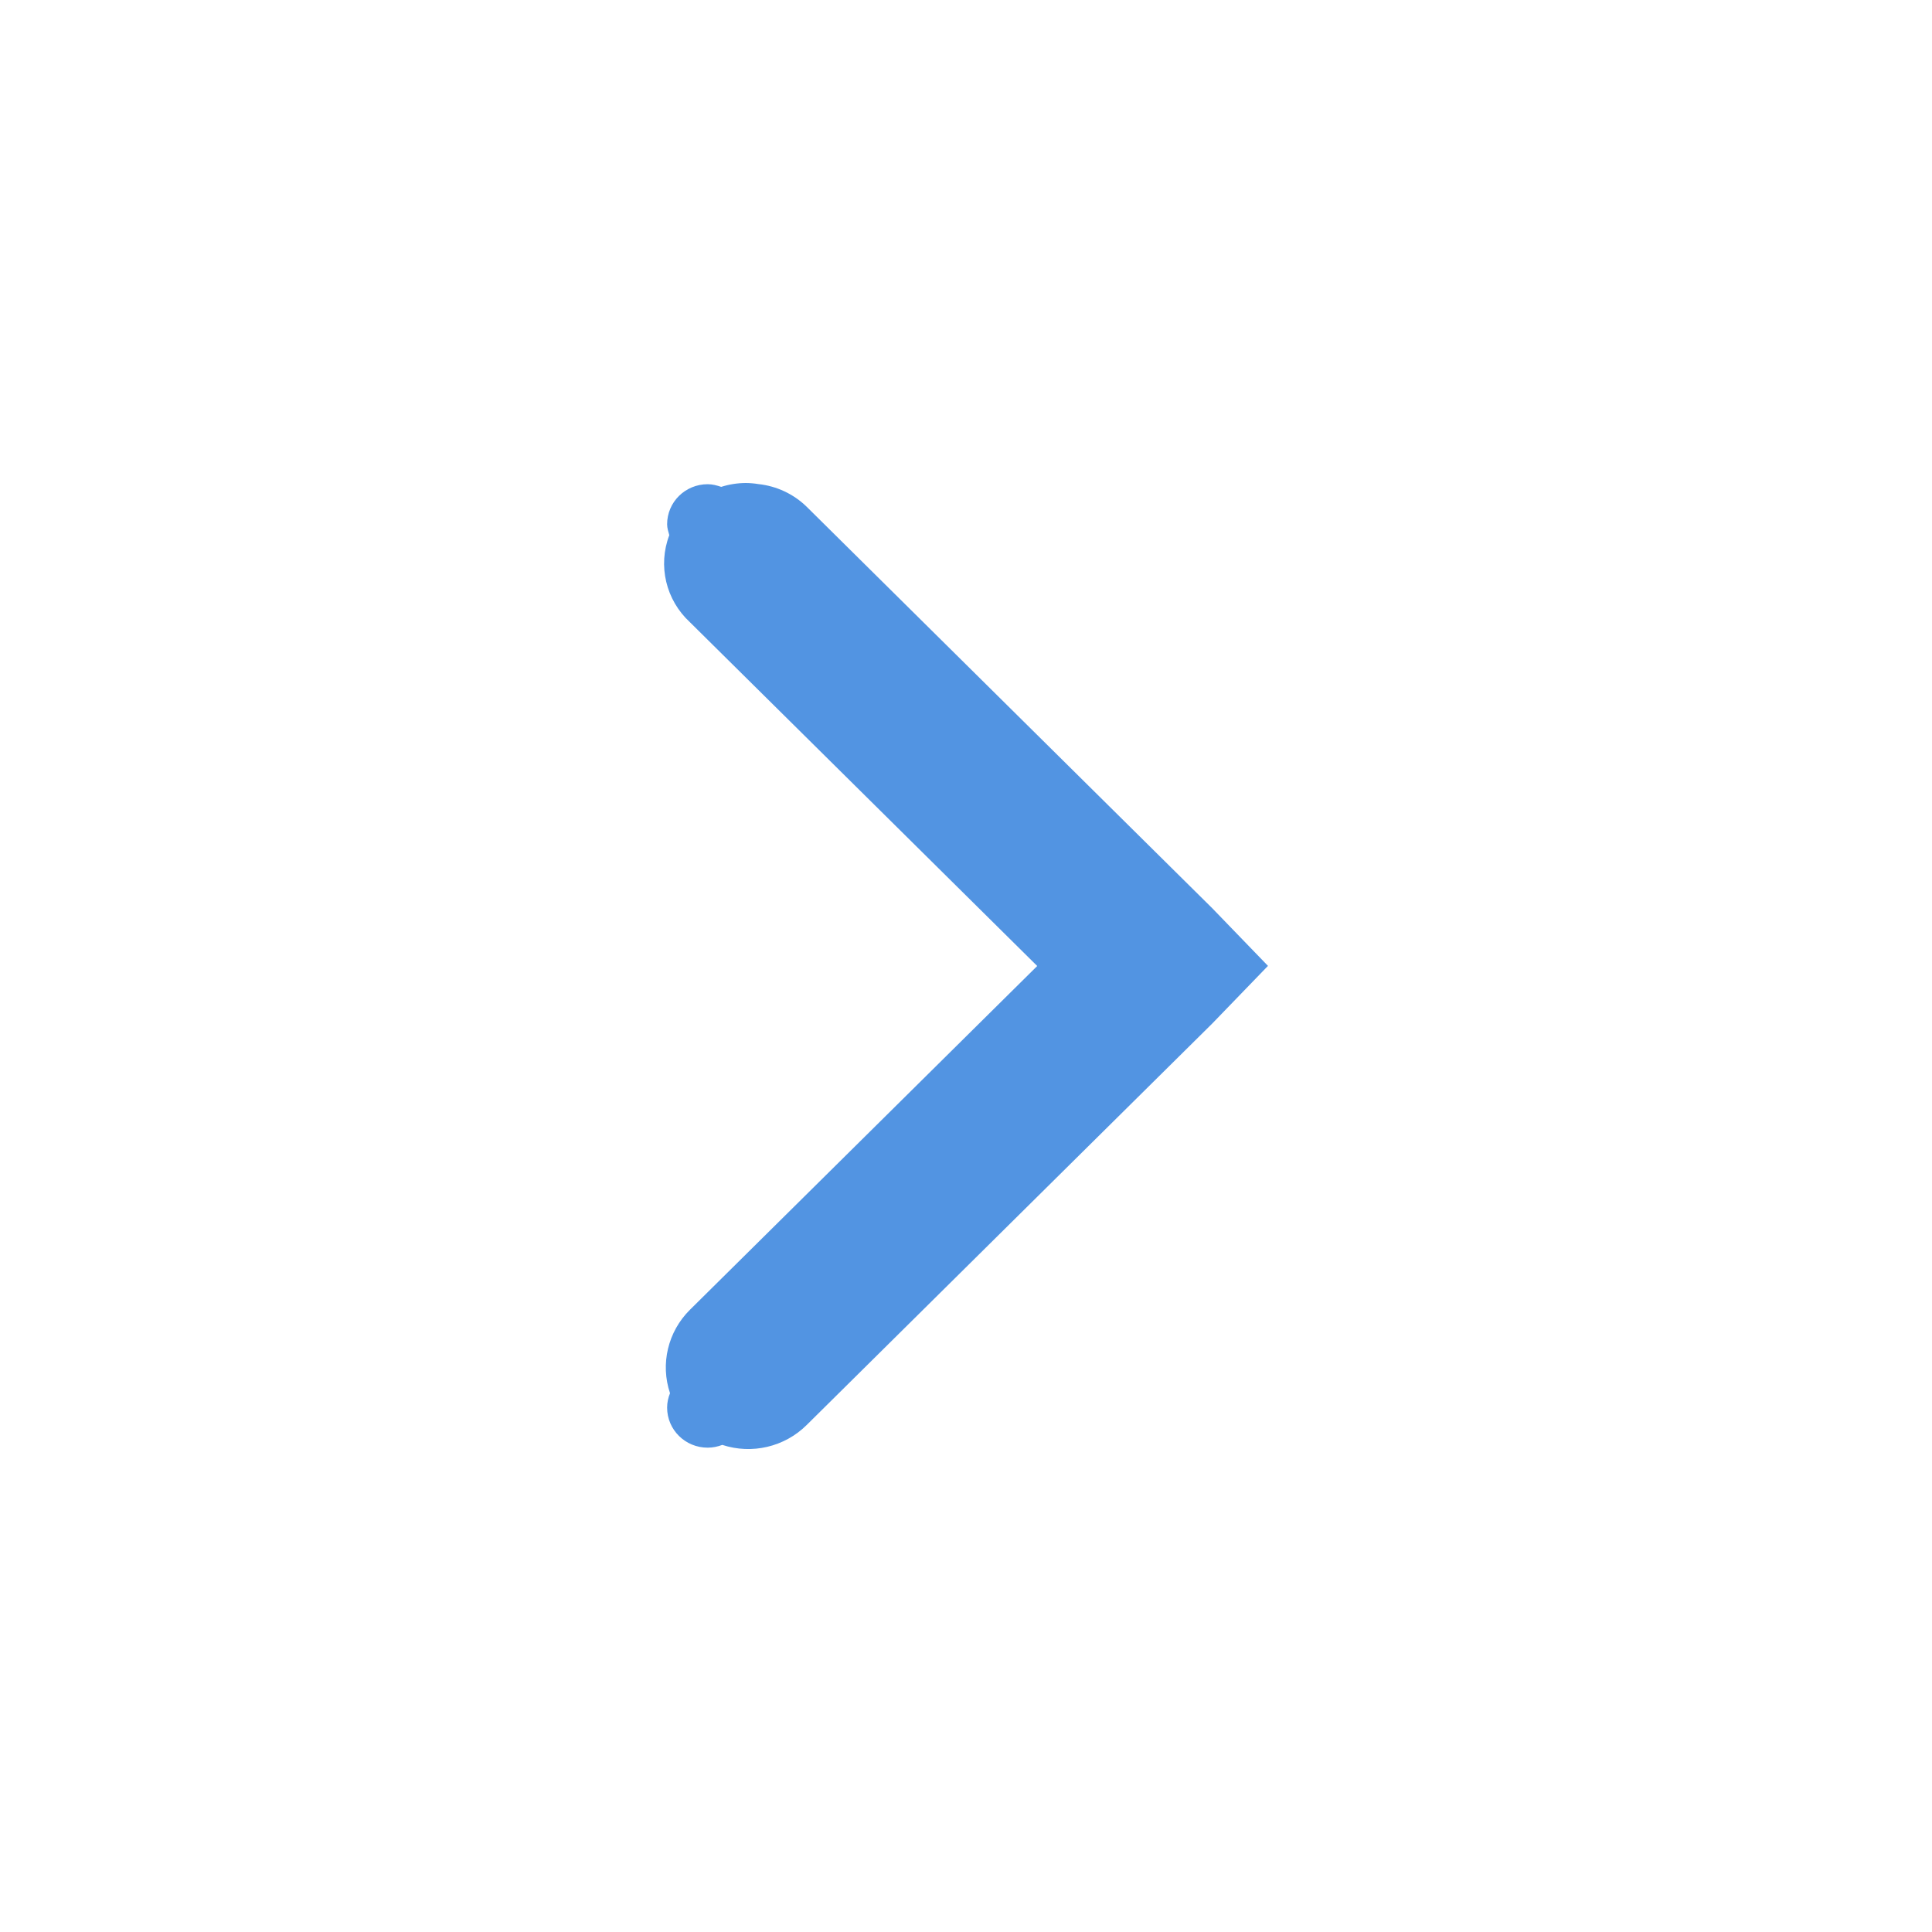
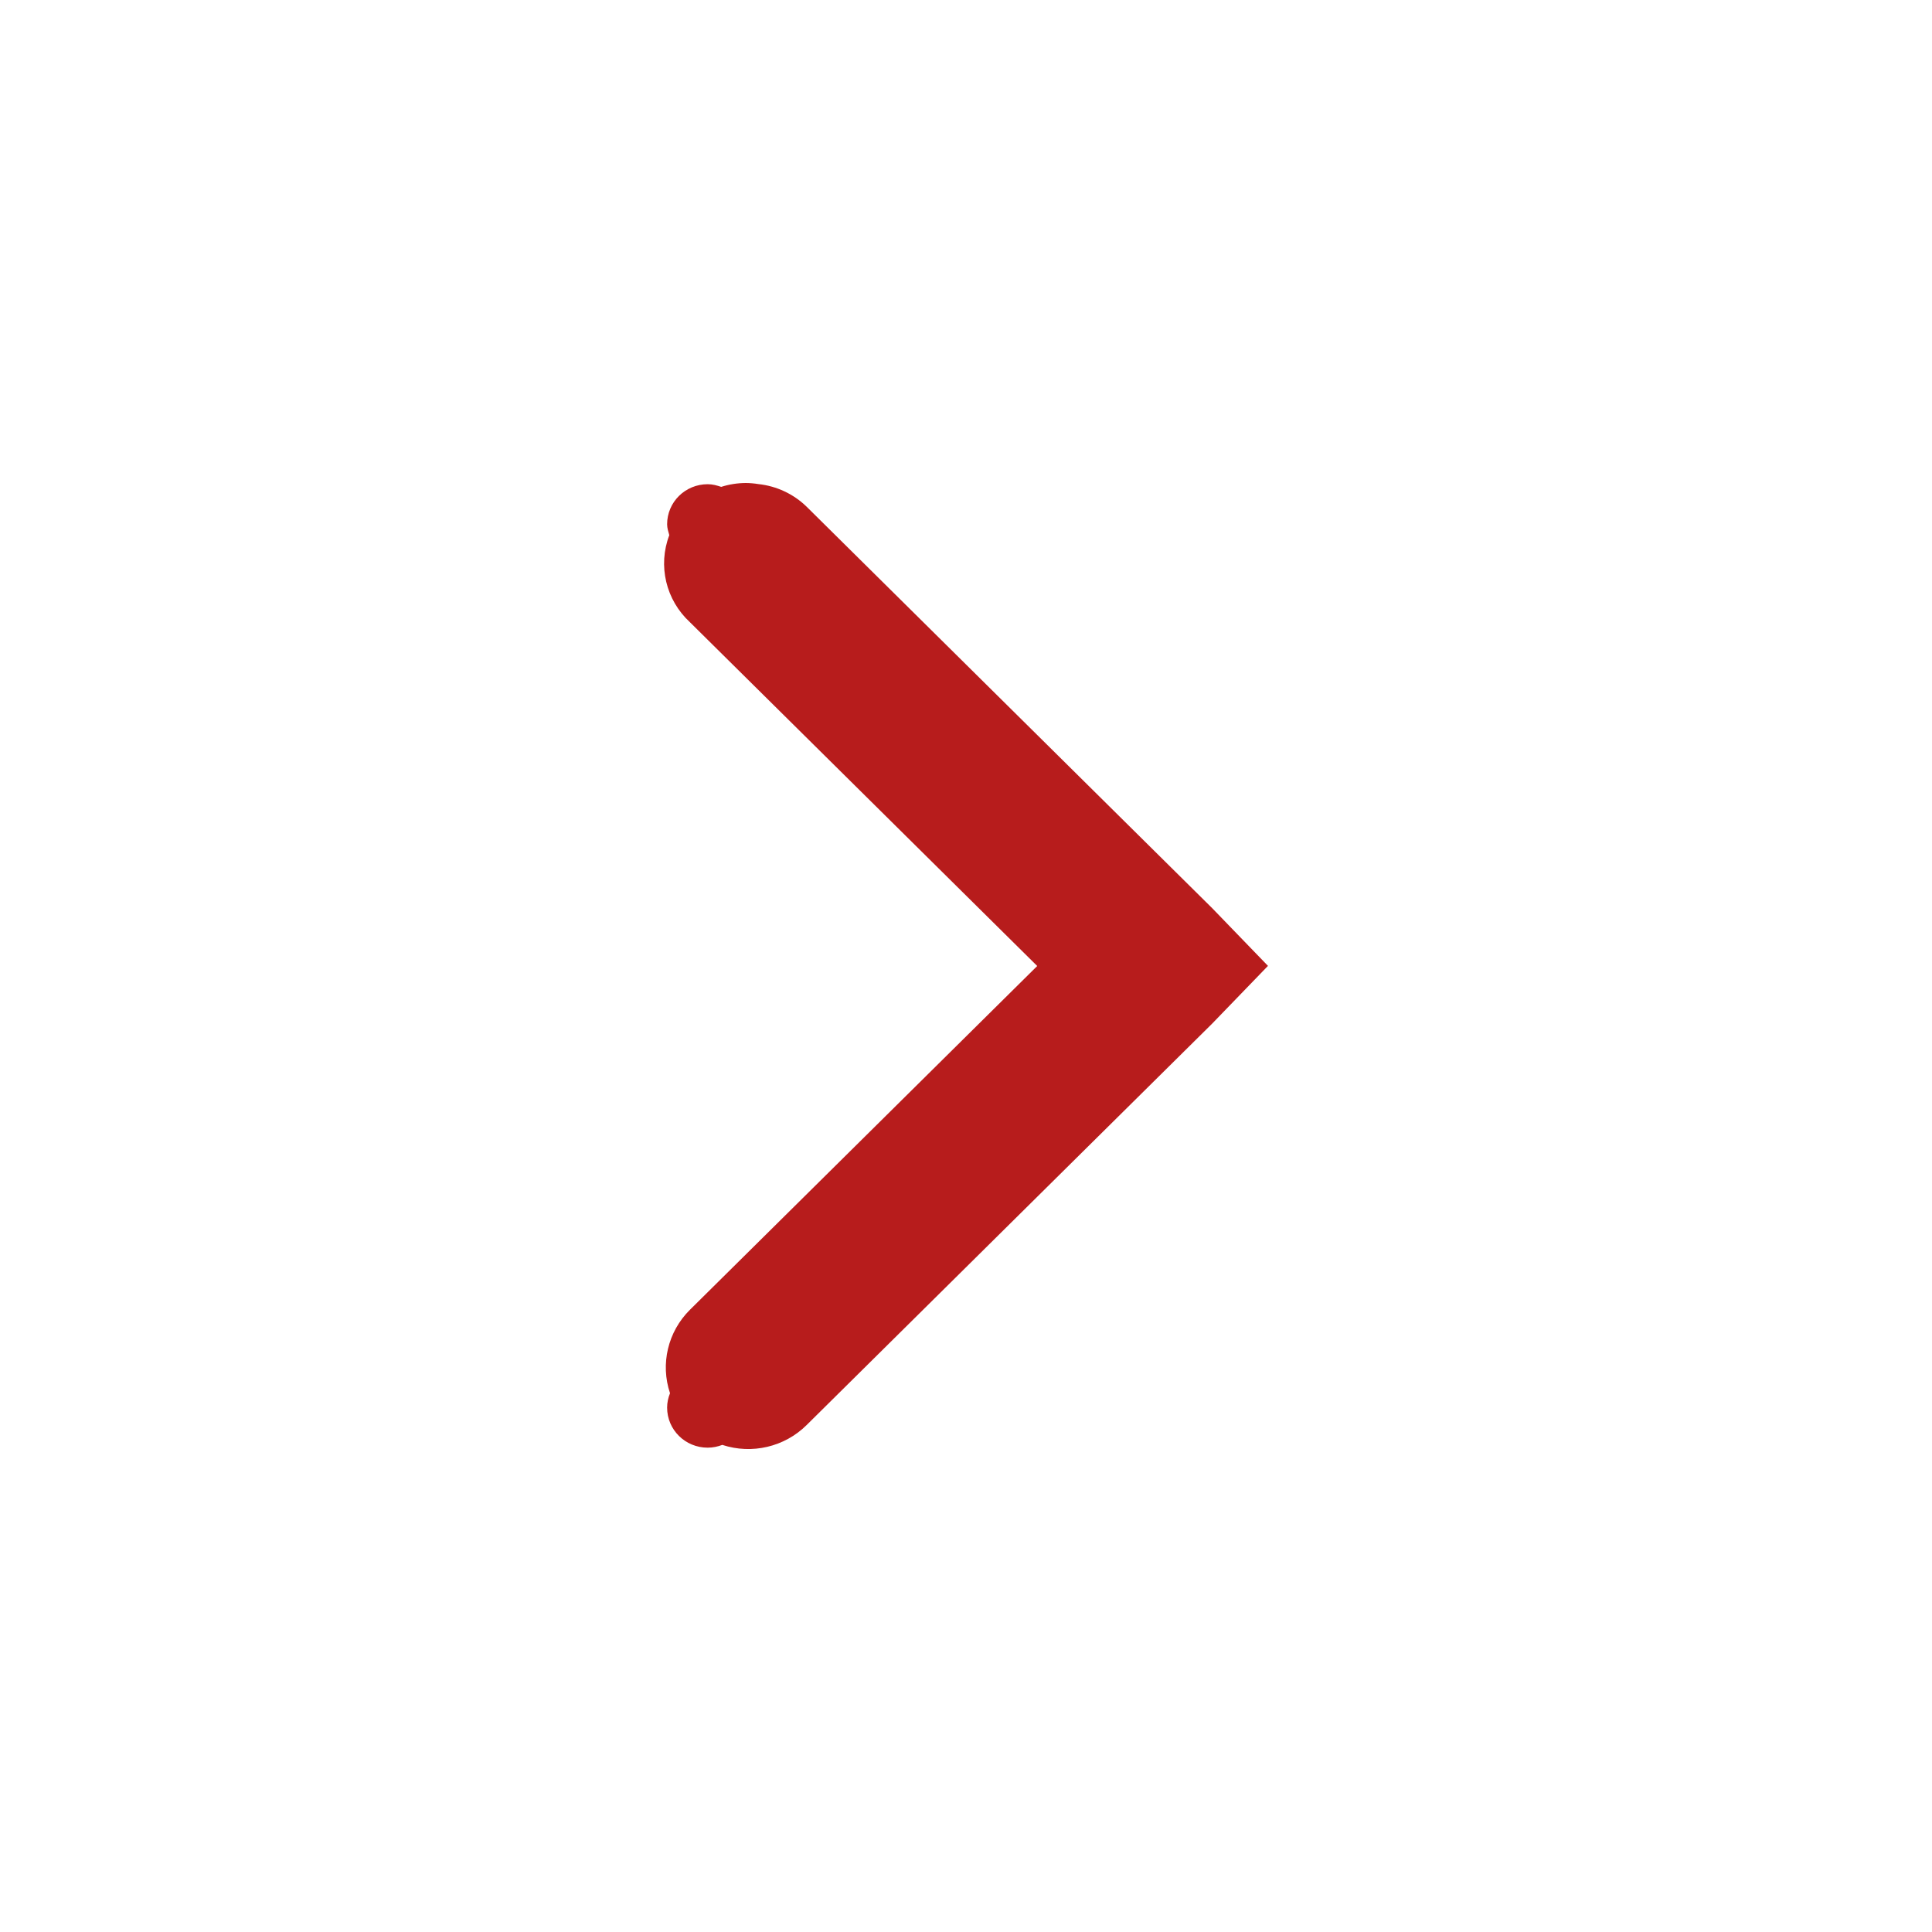
<svg xmlns="http://www.w3.org/2000/svg" xmlns:ns1="http://www.openswatchbook.org/uri/2009/osb" xmlns:xlink="http://www.w3.org/1999/xlink" height="16" id="svg7384" version="1.1" width="16">
  <defs id="defs7386">
    <linearGradient id="selected_bg_color" ns1:paint="solid">
-       <stop style="stop-color:#5294e2;stop-opacity:1;" offset="0" id="stop4147" />
+       <stop style="stop-color:#b71c1c;stop-opacity:1;" offset="0" id="stop4147" />
    </linearGradient>
    <linearGradient xlink:href="#selected_bg_color" id="linearGradient4149" x1="108" y1="751" x2="108" y2="759" gradientUnits="userSpaceOnUse" />
  </defs>
  <g id="layer9" style="display:inline" transform="translate(-100.0002,-747)" />
  <g id="layer10" transform="translate(-100.0002,-747)" />
  <g id="layer11" transform="translate(-100.0002,-747)" />
  <g id="layer13" transform="translate(-100.0002,-747)" />
  <g id="layer14" transform="translate(-100.0002,-747)" />
  <g id="layer15" style="display:inline" transform="translate(-100.0002,-747)" />
  <g id="g71291" style="display:inline" transform="translate(-100.0002,-747)" />
  <g id="g4953" style="display:inline" transform="translate(-100.0002,-747)" />
  <g id="layer12" style="display:inline" transform="translate(-100.0002,-747)">
    <path style="color:#000000;font-style:normal;font-variant:normal;font-weight:normal;font-stretch:normal;font-size:medium;line-height:normal;font-family:Sans;-inkscape-font-specification:Sans;text-indent:0;text-align:start;text-decoration:none;text-decoration-line:none;letter-spacing:normal;word-spacing:normal;text-transform:none;direction:ltr;block-progression:tb;writing-mode:lr-tb;baseline-shift:baseline;text-anchor:start;display:inline;overflow:visible;visibility:visible;fill:url(#linearGradient4149);fill-opacity:1;stroke:none;stroke-width:2;marker:none;enable-background:accumulate" d="m 106.177,751 a 0.672,0.665 0 0 1 0.104,0.009 0.672,0.665 0 0 1 0.399,0.187 l 3.359,3.325 0.462,0.478 -0.462,0.478 -3.359,3.325 a 0.683,0.676 0 0 1 -0.698,0.164 c -0.037,0.014 -0.078,0.023 -0.121,0.023 -0.186,0 -0.336,-0.148 -0.336,-0.332 0,-0.042 0.009,-0.082 0.024,-0.119 a 0.683,0.676 0 0 1 0.165,-0.691 l 2.876,-2.847 -2.876,-2.847 a 0.672,0.665 0 0 1 -0.171,-0.721 c -0.008,-0.029 -0.018,-0.058 -0.018,-0.09 0,-0.184 0.15,-0.332 0.336,-0.332 0.04,0 0.076,0.01 0.112,0.022 A 0.672,0.665 0 0 1 106.177,751 Z" id="path6040" />
  </g>
</svg>
